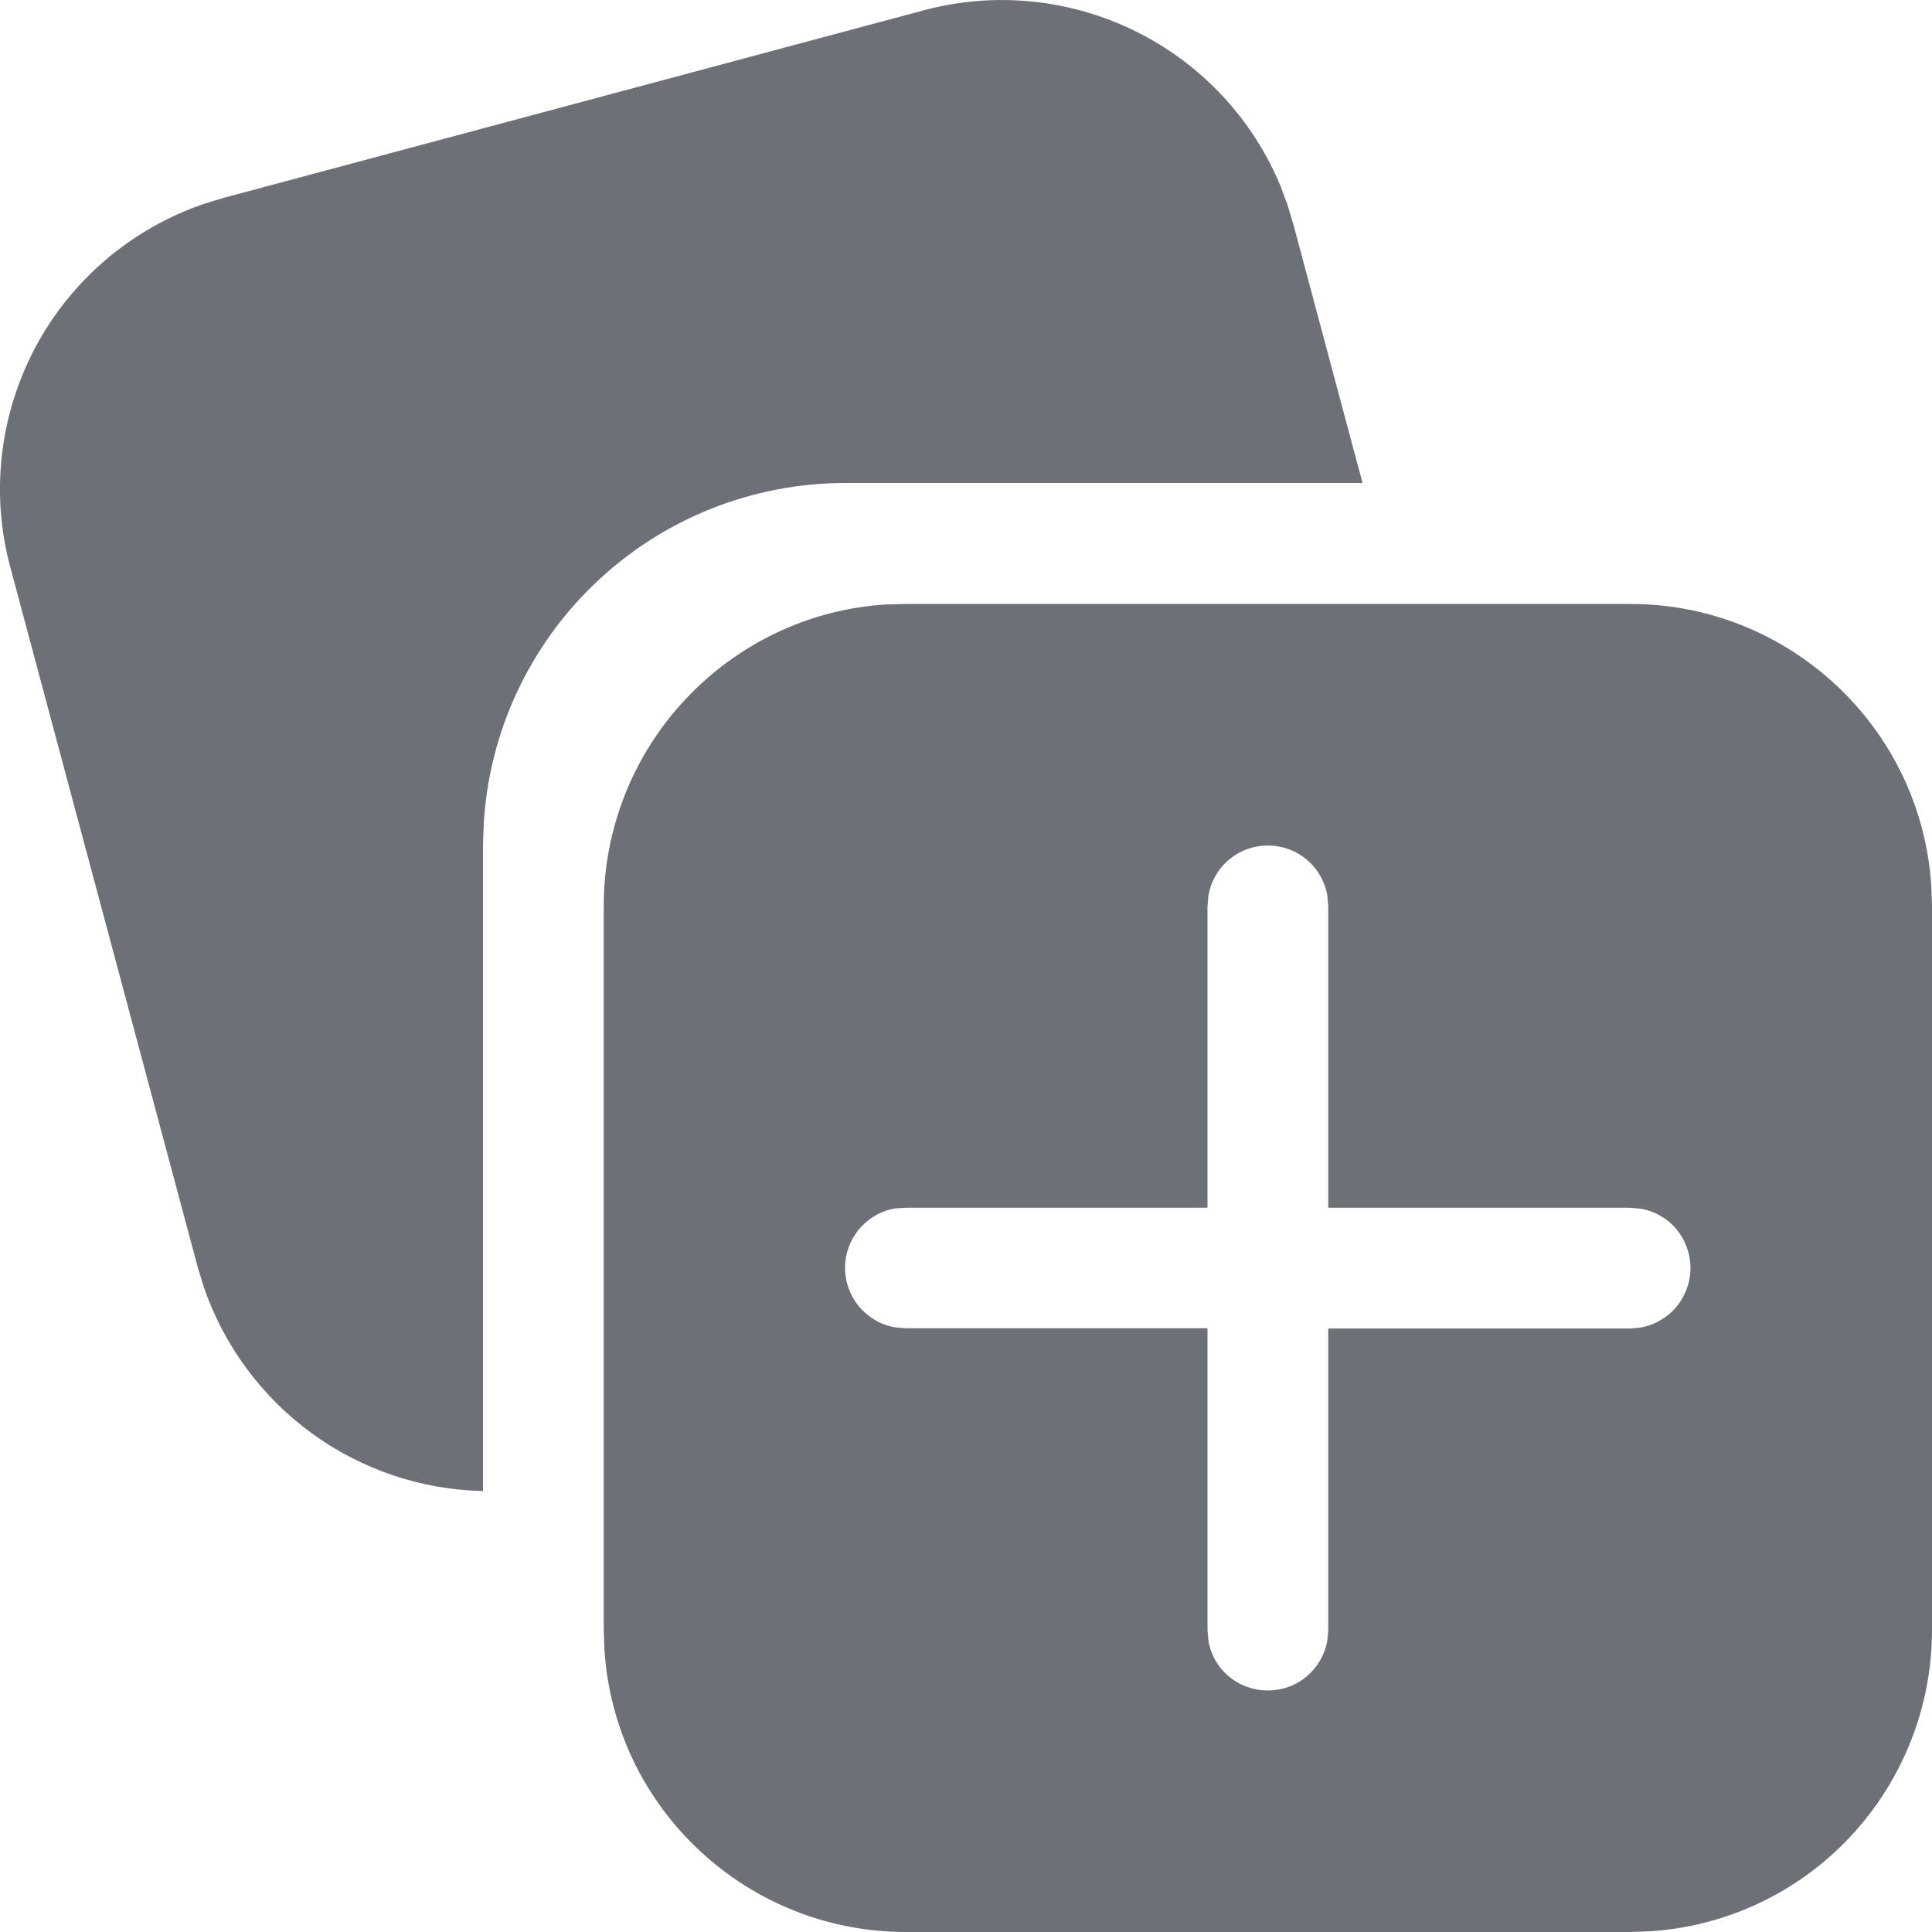
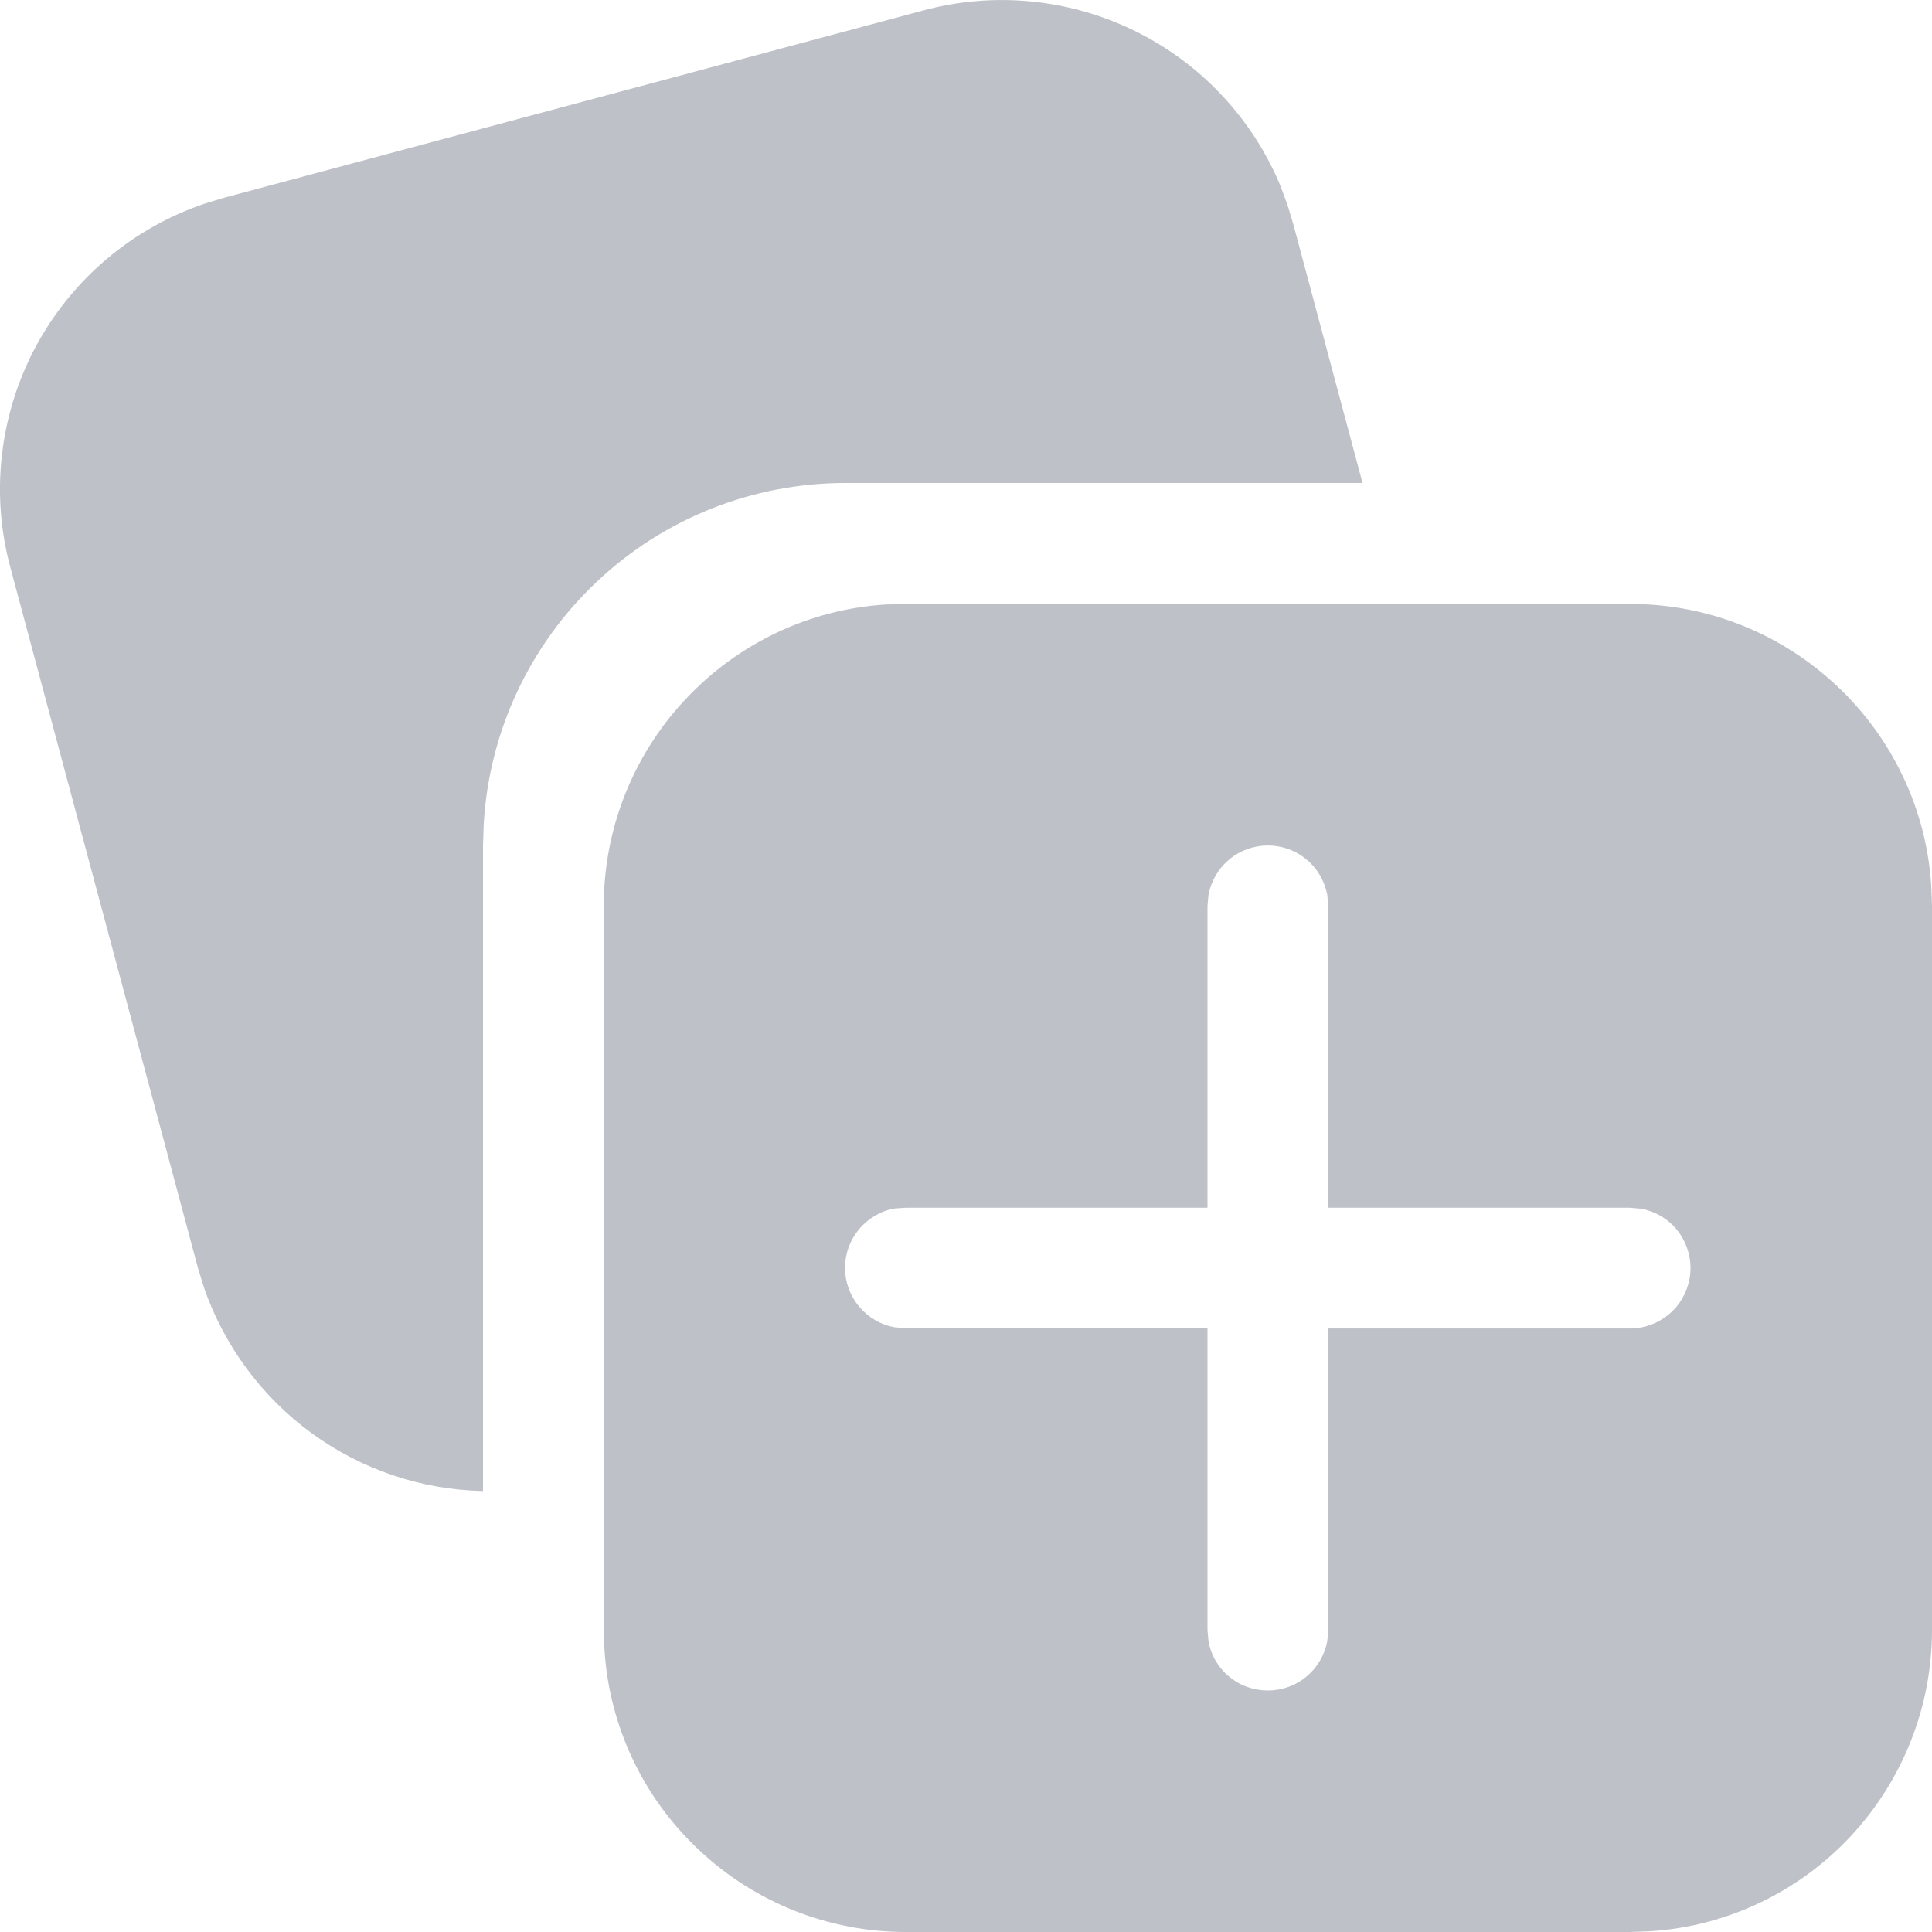
<svg xmlns="http://www.w3.org/2000/svg" width="8" height="8" viewBox="0 0 8 8" fill="none">
-   <path d="M6.75 2.501C7.067 2.5 7.372 2.621 7.604 2.838C7.836 3.055 7.977 3.351 7.997 3.668L8 3.75V6.75C8 7.067 7.879 7.373 7.662 7.605C7.446 7.836 7.149 7.977 6.832 7.997L6.75 8H3.75C3.433 8 3.127 7.879 2.896 7.662C2.664 7.446 2.523 7.149 2.503 6.832L2.5 6.75V3.75C2.5 3.433 2.621 3.127 2.838 2.896C3.055 2.664 3.351 2.523 3.668 2.503L3.75 2.501H6.75ZM5.25 3.501C5.192 3.501 5.135 3.521 5.09 3.559C5.045 3.596 5.015 3.648 5.004 3.706L5 3.751V5.001H3.75L3.705 5.004C3.647 5.014 3.595 5.045 3.557 5.09C3.52 5.135 3.499 5.191 3.499 5.25C3.499 5.309 3.52 5.365 3.557 5.41C3.595 5.455 3.647 5.486 3.705 5.496L3.75 5.5H5V6.75L5.004 6.795C5.014 6.853 5.044 6.905 5.089 6.942C5.134 6.98 5.191 7 5.25 7C5.308 7 5.365 6.98 5.41 6.942C5.455 6.905 5.485 6.853 5.496 6.795L5.5 6.751V5.501H6.75L6.795 5.497C6.852 5.486 6.904 5.456 6.942 5.411C6.979 5.366 7 5.309 7 5.251C7 5.192 6.979 5.135 6.942 5.09C6.904 5.045 6.852 5.015 6.795 5.005L6.75 5.001H5.5V3.751L5.496 3.706C5.485 3.648 5.455 3.596 5.41 3.559C5.365 3.521 5.308 3.501 5.25 3.501M5.331 0.848L5.355 0.927L5.642 2H3.5C3.118 2 2.749 2.146 2.471 2.409C2.193 2.671 2.025 3.03 2.003 3.412L2 3.5V6.174C1.745 6.169 1.497 6.085 1.291 5.935C1.084 5.784 0.929 5.574 0.845 5.333L0.819 5.248L0.043 2.35C-0.04 2.044 -0.002 1.717 0.147 1.437C0.297 1.157 0.547 0.945 0.848 0.843L0.927 0.819L3.824 0.043C4.117 -0.036 4.429 -0.005 4.701 0.129C4.973 0.263 5.187 0.491 5.303 0.772L5.331 0.848Z" fill="#6D7077" />
+   <path d="M6.75 2.501C7.067 2.5 7.372 2.621 7.604 2.838C7.836 3.055 7.977 3.351 7.997 3.668L8 3.75V6.75C8 7.067 7.879 7.373 7.662 7.605C7.446 7.836 7.149 7.977 6.832 7.997L6.75 8H3.75C3.433 8 3.127 7.879 2.896 7.662C2.664 7.446 2.523 7.149 2.503 6.832L2.5 6.75V3.75C2.5 3.433 2.621 3.127 2.838 2.896C3.055 2.664 3.351 2.523 3.668 2.503L3.75 2.501H6.75ZM5.25 3.501C5.192 3.501 5.135 3.521 5.09 3.559C5.045 3.596 5.015 3.648 5.004 3.706L5 3.751V5.001H3.75L3.705 5.004C3.647 5.014 3.595 5.045 3.557 5.09C3.52 5.135 3.499 5.191 3.499 5.25C3.499 5.309 3.52 5.365 3.557 5.41C3.595 5.455 3.647 5.486 3.705 5.496L3.75 5.5H5V6.75L5.004 6.795C5.014 6.853 5.044 6.905 5.089 6.942C5.134 6.98 5.191 7 5.25 7C5.308 7 5.365 6.98 5.41 6.942C5.455 6.905 5.485 6.853 5.496 6.795L5.5 6.751V5.501H6.75L6.795 5.497C6.852 5.486 6.904 5.456 6.942 5.411C6.979 5.366 7 5.309 7 5.251C7 5.192 6.979 5.135 6.942 5.09C6.904 5.045 6.852 5.015 6.795 5.005L6.75 5.001H5.5V3.751L5.496 3.706C5.485 3.648 5.455 3.596 5.41 3.559C5.365 3.521 5.308 3.501 5.25 3.501M5.331 0.848L5.355 0.927L5.642 2H3.5C3.118 2 2.749 2.146 2.471 2.409C2.193 2.671 2.025 3.03 2.003 3.412L2 3.5V6.174C1.745 6.169 1.497 6.085 1.291 5.935C1.084 5.784 0.929 5.574 0.845 5.333L0.819 5.248L0.043 2.35C-0.04 2.044 -0.002 1.717 0.147 1.437C0.297 1.157 0.547 0.945 0.848 0.843L0.927 0.819L3.824 0.043C4.117 -0.036 4.429 -0.005 4.701 0.129C4.973 0.263 5.187 0.491 5.303 0.772L5.331 0.848Z" fill="#BEC2C8" />
</svg>
